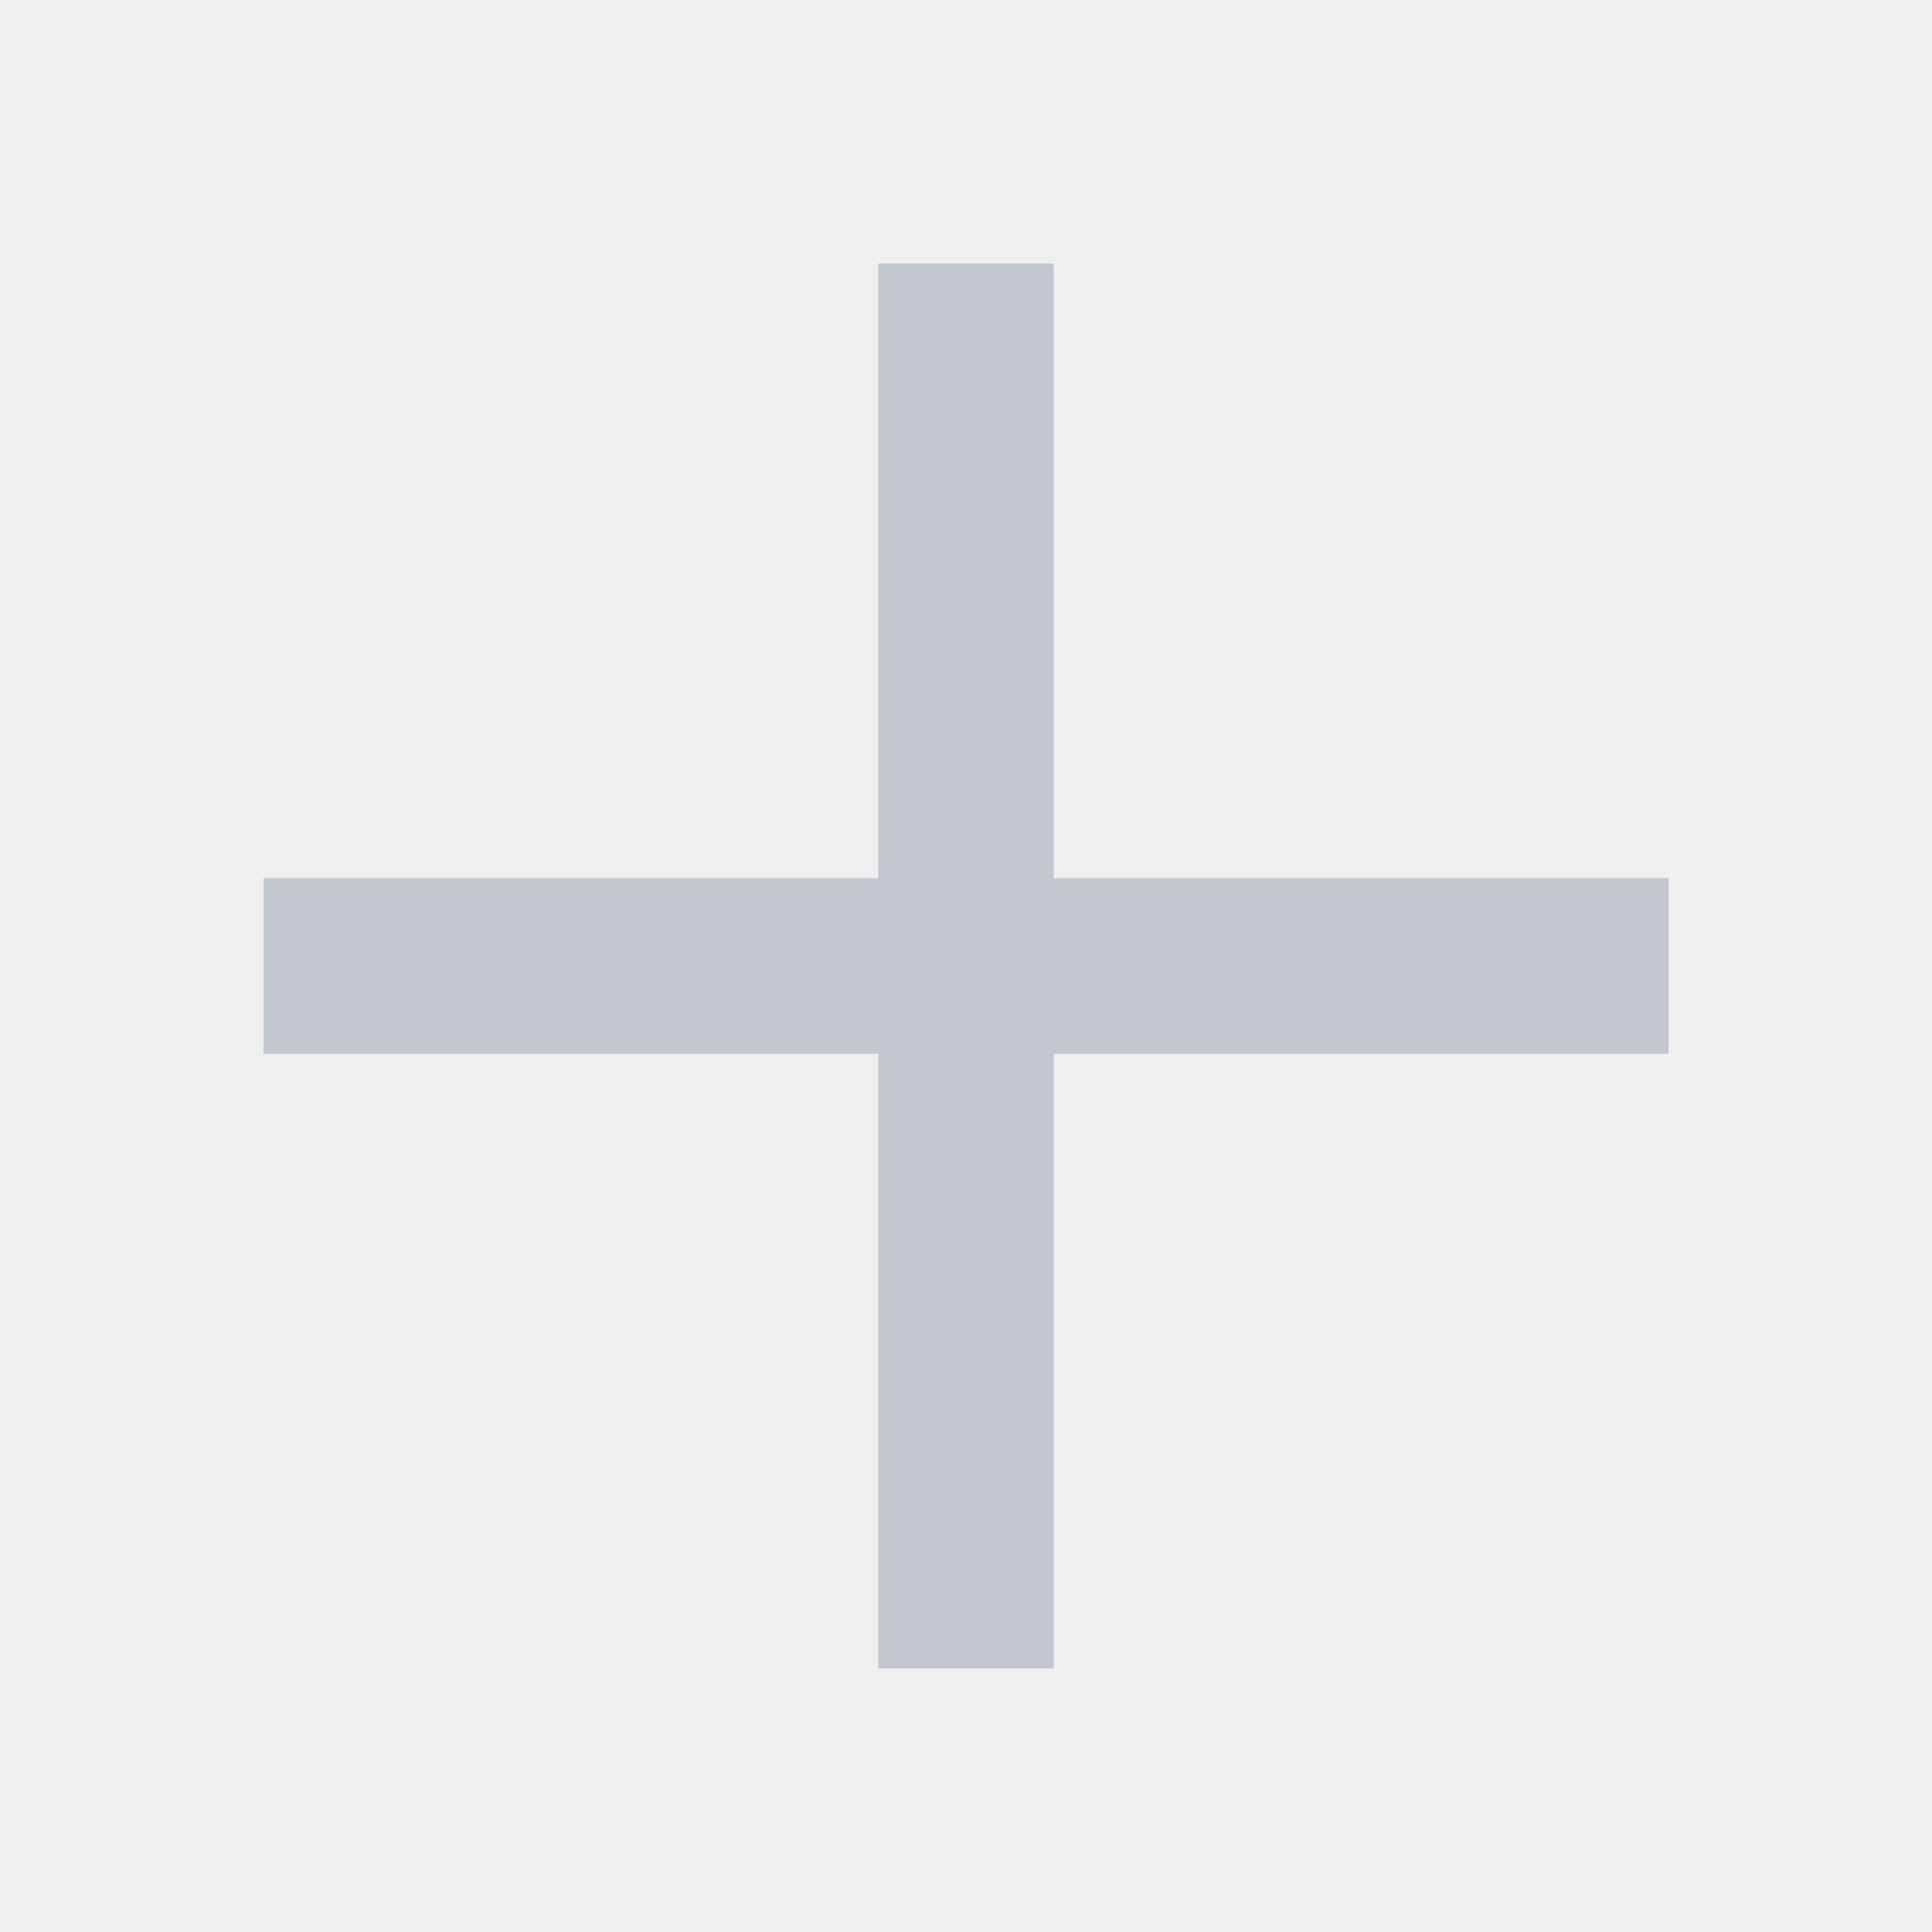
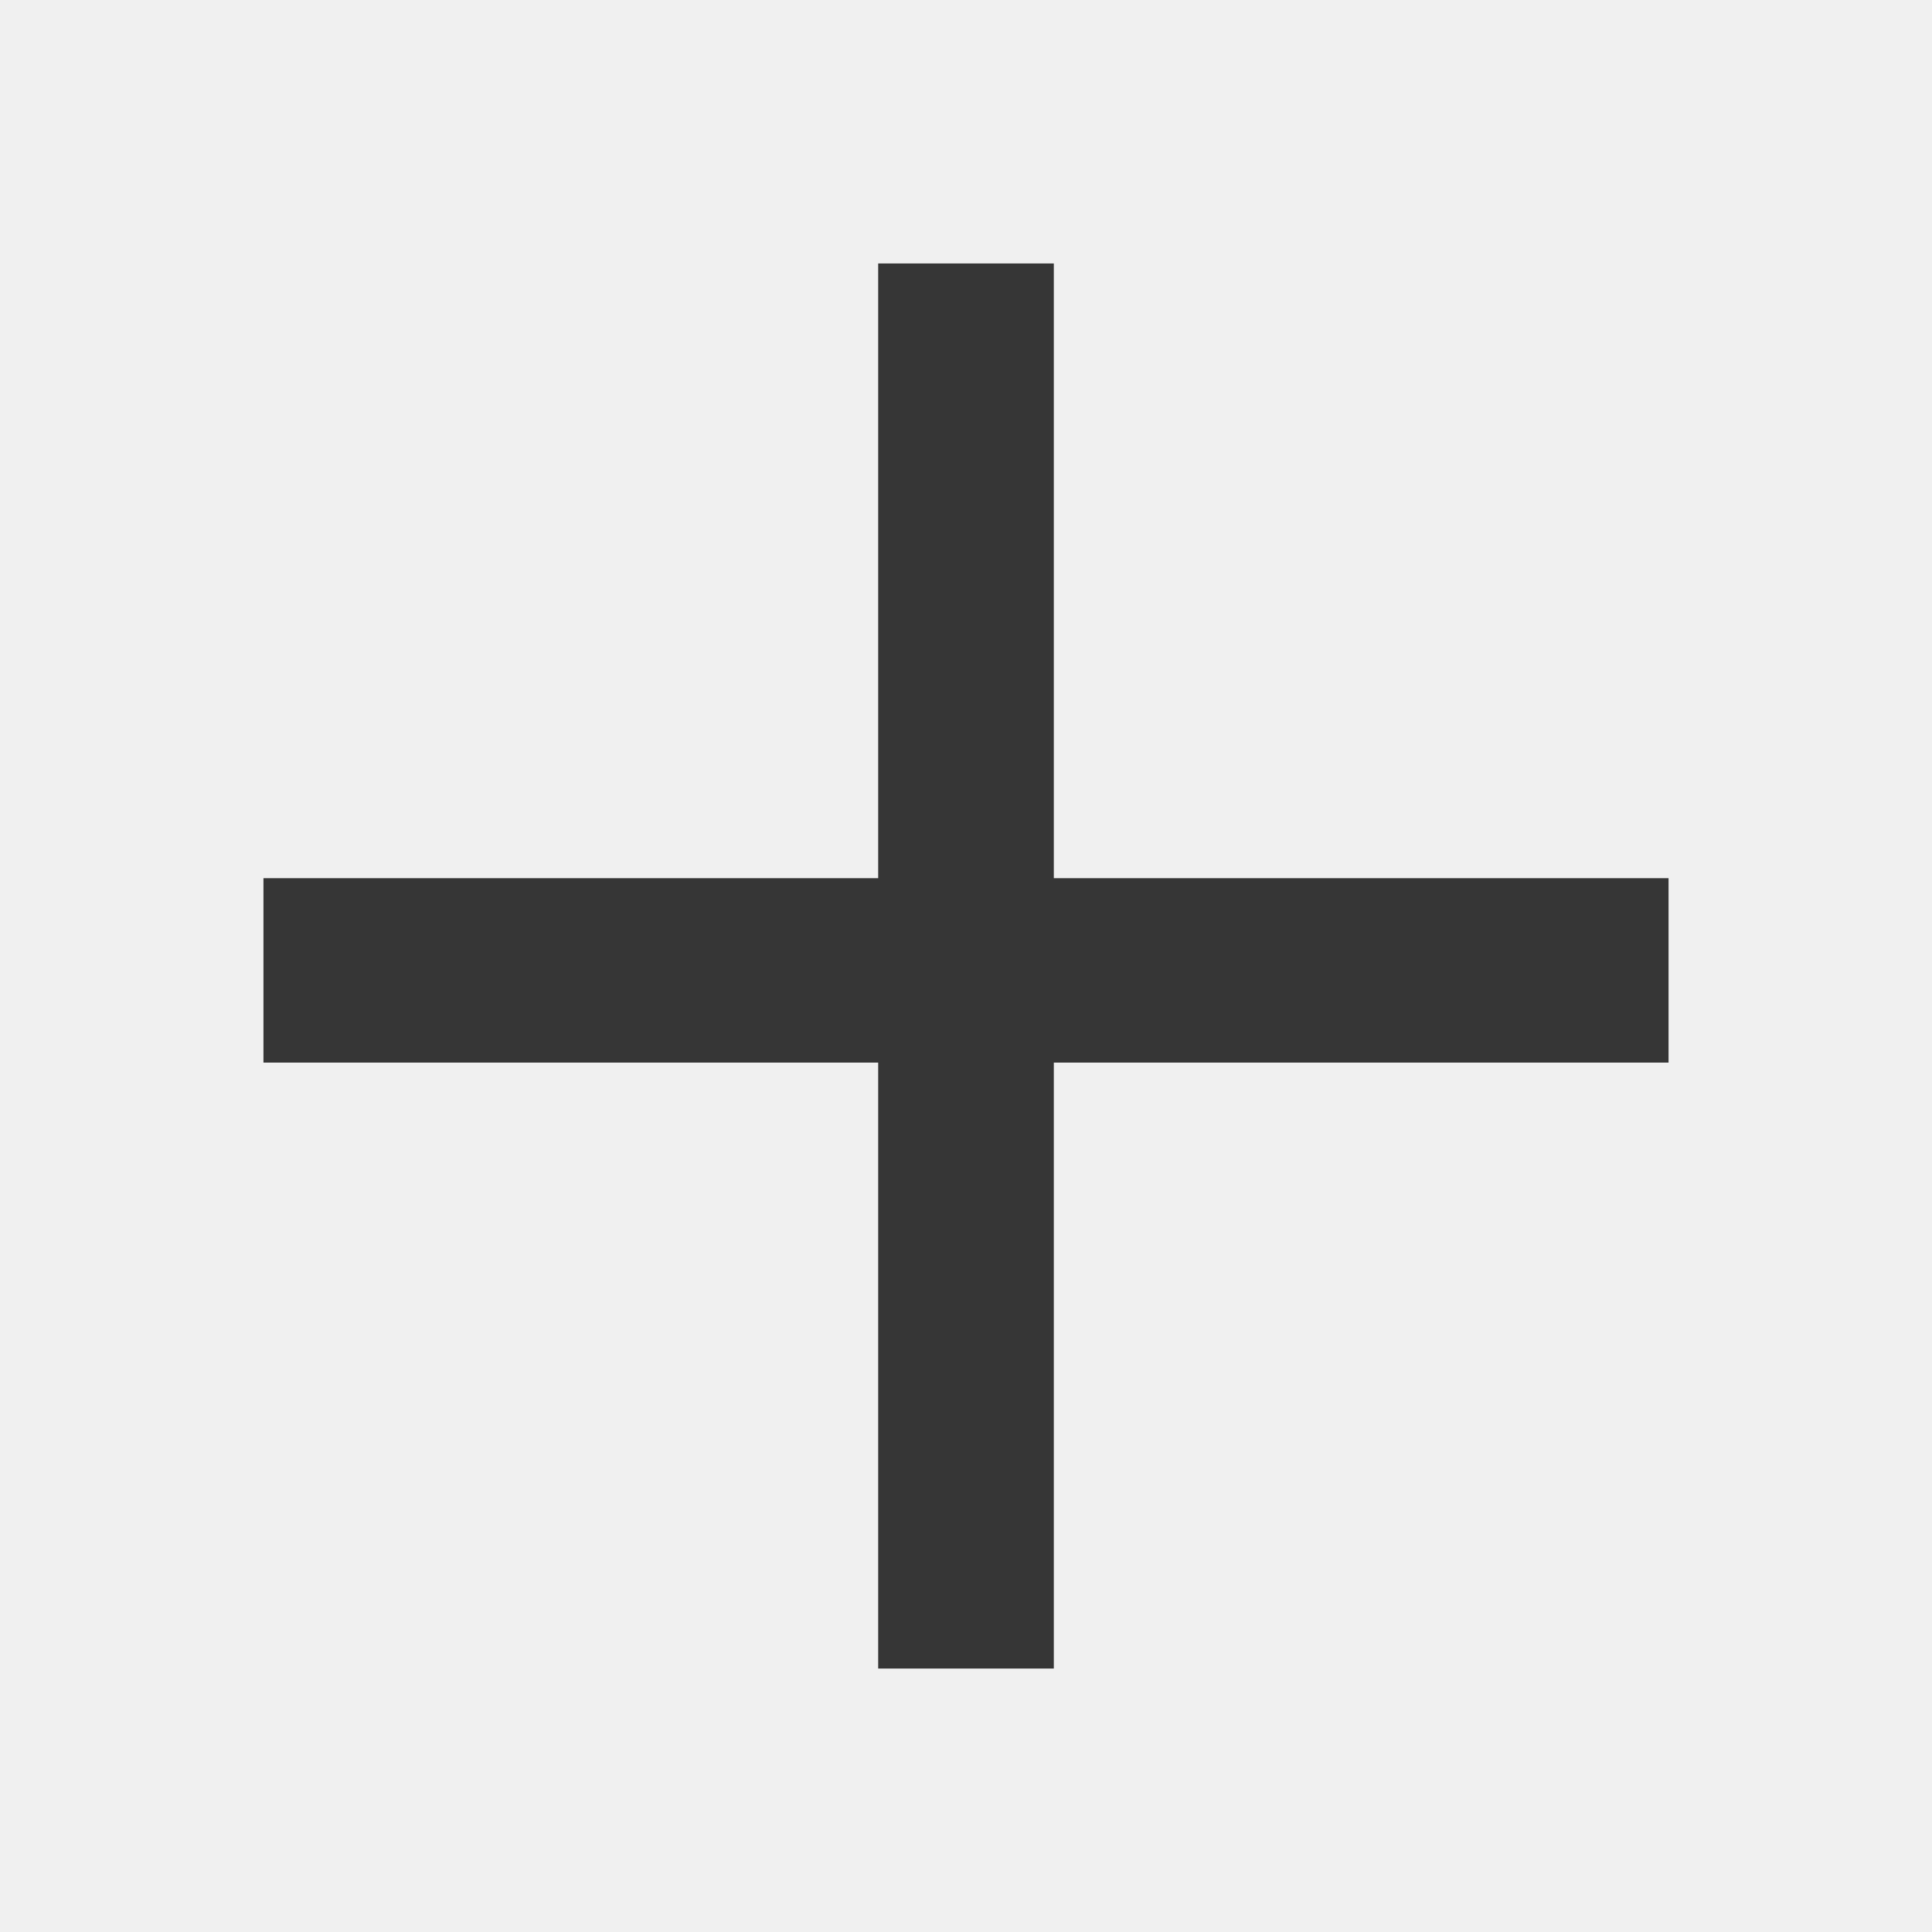
- <svg xmlns="http://www.w3.org/2000/svg" viewBox="0 0 22 22" id="svg" version="1.1" width="100%" height="100%">
-   <defs id="defs81">
-     <style id="current-color-scheme" type="text/css">
-       .ColorScheme-Text {
-         color:#7B7C7E;
+ <svg xmlns="http://www.w3.org/2000/svg" viewBox="0 0 22 22" version="1.1" id="svg">
+   <defs id="defs3">
+     <style type="text/css" id="current-color-scheme">.ColorScheme-Text {
+         color:#363636;
      }
      .ColorScheme-Background{
-         color:#EFF0F1;
+         color:#efefef;
      }
      .ColorScheme-Highlight{
        color:#3DAEE6;
      }
      .ColorScheme-ViewText {
        color:#7B7C7E;
      }
      .ColorScheme-ViewBackground{
        color:#FCFCFC;
      }
      .ColorScheme-ViewHover {
        color:#3DAEE6;
      }
      .ColorScheme-ViewFocus{
        color:#1E92FF;
      }
      .ColorScheme-ButtonText {
-         color:#7B7C7E;
+         color:#363636;
      }
      .ColorScheme-ButtonBackground{
-         color:#EFF0F1;
+         color:#efefef;
      }
      .ColorScheme-ButtonHover {
        color:#3DAEE6;
      }
      .ColorScheme-ButtonFocus{
        color:#1E92FF;
-       }
- </style>
+       }</style>
  </defs>
-   <g style="clip-rule:evenodd;fill-rule:evenodd;stroke-linejoin:round;stroke-miterlimit:1.414" id="list-add">
-     <path id="path2" style="fill:#C3C7D1" d="M 10,10 V 3 h 2 v 7 h 7 v 2 h -7 v 7 H 10 V 12 H 3 v -2 z" />
-     <rect y="0" x="0" height="22" width="22" id="rect819" style="fill:#ffffff;fill-opacity:0" />
+   <g id="22-22-list-add">
+     <path id="rect2991" d="m 10,3 v 7 H 3 v 2.1 h 7 V 19 h 2 v -6.9 h 7 V 10 H 12 V 3 Z" class="ColorScheme-Text" fill="currentColor" />
+     <path id="rect3763" d="M 0,0 H 22 V 22 H 0 Z" fill="none" />
  </g>
-   <g style="clip-rule:evenodd;fill-rule:evenodd;stroke-linejoin:round;stroke-miterlimit:1.414" id="16-16-list-add" transform="translate(-16,3)">
-     <path id="path2-2" style="fill:#C3C7D1" d="M 7,7 V 2 h 2 v 5 h 5 V 9 H 9 v 5 H 7 V 9 H 2 V 7 Z" />
-     <rect y="0" x="0" height="16" width="16" id="rect817" style="fill:#ffffff;fill-opacity:0;stroke-width:0.921" />
+   <g id="22-22-list-remove" transform="translate(22)">
+     <path id="rect3783" d="M 0,0 H 22 V 22 H 0 Z" fill="none" />
+     <path id="rect887" d="m 3,10 h 16 v 2 H 3 Z" class="ColorScheme-Text" fill="currentColor" />
  </g>
-   <g style="clip-rule:evenodd;fill-rule:evenodd;stroke-linejoin:round;stroke-miterlimit:1.414" id="list-remove" transform="translate(22)">
-     <path id="path2-5" style="fill:#ff4d62;fill-opacity:1" d="m 11,3 c 4.415,0 8,3.585 8,8 0,4.415 -3.585,8 -8,8 C 6.585,19 3,15.415 3,11 3,6.585 6.585,3 11,3 Z M 5.71,6.417 C 4.645,7.646 4,9.248 4,11 c 0,3.863 3.137,7 7,7 1.752,0 3.354,-0.645 4.583,-1.71 z m 9.873,9.873 0.029,-0.025 0.014,-0.013 z m 0.093,-0.083 -0.043,0.039 c 0.029,-0.026 0.057,-0.051 0.086,-0.077 z m 0.093,-0.084 -0.043,0.039 c 0.029,-0.026 0.056,-0.052 0.084,-0.078 z m 0.091,-0.087 -0.042,0.04 c 0.028,-0.026 0.055,-0.053 0.082,-0.079 z m 0.089,-0.087 -0.041,0.04 c 0.027,-0.027 0.054,-0.054 0.081,-0.081 z m 0.087,-0.089 -0.039,0.04 c 0.026,-0.027 0.053,-0.054 0.079,-0.082 z m 0.087,-0.091 -0.039,0.041 c 0.026,-0.028 0.052,-0.055 0.078,-0.084 z m 0.084,-0.093 -0.038,0.043 c 0.026,-0.029 0.051,-0.057 0.077,-0.086 z m 0.045,-0.05 C 17.34,14.392 18,12.772 18,11 18,7.137 14.863,4 11,4 9.228,4 7.608,4.66 6.374,5.748 L 6.417,5.71 16.29,15.583 Z M 5.735,6.388 5.71,6.417 5.748,6.374 Z M 5.831,6.281 C 5.805,6.31 5.78,6.338 5.754,6.367 L 5.793,6.324 Z M 5.916,6.19 C 5.89,6.218 5.864,6.245 5.838,6.274 L 5.877,6.231 Z M 6.003,6.1 C 5.977,6.127 5.95,6.154 5.924,6.182 L 5.964,6.14 Z M 6.092,6.011 C 6.065,6.038 6.038,6.065 6.011,6.092 L 6.051,6.051 Z M 6.182,5.924 C 6.154,5.95 6.127,5.977 6.1,6.003 L 6.14,5.964 Z M 6.274,5.838 C 6.245,5.864 6.218,5.89 6.19,5.916 L 6.231,5.877 Z M 6.367,5.754 C 6.338,5.78 6.31,5.805 6.281,5.831 L 6.324,5.793 Z" />
-     <rect y="0" x="0" height="22" width="22" id="rect817-8" style="fill:#ffffff;fill-opacity:0;stroke-width:0.935" />
+   <g id="16-16-list-add" transform="matrix(0.7272727,0,0,0.7272727,-16,6)">
+     <path id="rect2991-3" d="M 9.625,2.75 V 9.625 H 2.75 v 2.75 h 6.875 v 6.875 h 2.75 V 12.375 H 19.25 V 9.625 H 12.375 V 2.75 Z" class="ColorScheme-Text" fill="currentColor" />
+     <path id="rect3763-5" d="M 0,0 H 22 V 22 H 0 Z" fill="none" />
  </g>
-   <g style="clip-rule:evenodd;fill-rule:evenodd;stroke-linejoin:round;stroke-miterlimit:1.414" id="16-16-list-remove" transform="translate(44,3)">
-     <path id="path2-0" style="fill:#ff4d62;fill-opacity:1" d="m 8,2 c 3.311,0 6,2.689 6,6 0,3.311 -2.689,6 -6,6 C 4.689,14 2,11.311 2,8 2,4.689 4.689,2 8,2 Z M 4.129,4.836 C 3.424,5.698 3,6.8 3,8 c 0,2.76 2.24,5 5,5 1.211,0 2.322,-0.431 3.187,-1.149 l -0.023,0.02 z m 7.082,6.995 -0.022,0.019 0.014,-0.012 z m 0.024,-0.02 -0.022,0.019 0.013,-0.011 z m 0.023,-0.02 -0.021,0.018 0.012,-0.009 z m 0.024,-0.02 -0.021,0.018 0.01,-0.009 z m 0.023,-0.02 -0.02,0.018 0.009,-0.009 z m 0.024,-0.021 -0.021,0.018 0.009,-0.007 z m 0.023,-0.021 -0.021,0.018 0.008,-0.006 z m 0.023,-0.021 -0.021,0.019 0.007,-0.007 z m 0.024,-0.022 -0.022,0.02 0.006,-0.006 z M 11.665,11.4 c -0.085,0.091 -0.173,0.18 -0.265,0.265 0.092,-0.085 0.18,-0.174 0.265,-0.265 z m 0.021,-0.023 -0.021,0.022 0.015,-0.016 z m 0.021,-0.023 -0.02,0.022 0.013,-0.015 z m 0.021,-0.023 -0.02,0.021 0.013,-0.013 z m 0.02,-0.023 -0.019,0.021 0.012,-0.012 z m 0.021,-0.024 -0.019,0.022 0.01,-0.012 z m 0.02,-0.023 -0.018,0.021 0.009,-0.011 z m 0.021,-0.024 -0.019,0.022 0.009,-0.01 z m 0.02,-0.024 -0.019,0.022 0.008,-0.009 z m 0.02,-0.025 -0.019,0.023 0.007,-0.008 z m 0.001,0 C 12.569,10.322 13,9.211 13,8 13,5.24 10.76,3 8,3 6.789,3 5.678,3.431 4.813,4.149 l 0.023,-0.02 7.035,7.035 z M 4.142,4.82 4.129,4.836 4.149,4.812 Z M 4.162,4.797 4.15,4.812 4.169,4.789 Z M 4.181,4.774 4.17,4.787 4.189,4.765 Z M 4.2,4.751 4.19,4.763 4.209,4.741 Z M 4.22,4.729 4.211,4.739 4.229,4.718 Z M 4.24,4.706 4.231,4.716 4.25,4.694 Z M 4.259,4.683 4.252,4.692 4.271,4.671 Z M 4.279,4.661 4.272,4.669 4.292,4.648 Z M 4.3,4.639 4.293,4.646 4.313,4.624 Z M 4.32,4.617 4.314,4.623 4.335,4.601 Z M 4.6,4.335 C 4.508,4.42 4.42,4.509 4.335,4.6 4.42,4.509 4.508,4.42 4.6,4.335 Z M 4.617,4.32 4.601,4.334 4.623,4.314 Z M 4.639,4.3 4.625,4.312 4.646,4.293 Z M 4.661,4.279 4.648,4.291 4.669,4.273 Z M 4.683,4.259 4.671,4.27 4.692,4.252 Z M 4.706,4.24 4.695,4.249 4.715,4.231 Z M 4.729,4.22 4.718,4.229 4.739,4.211 Z M 4.751,4.2 4.742,4.209 4.763,4.191 Z M 4.774,4.181 4.765,4.189 4.787,4.17 Z M 4.797,4.162 4.789,4.169 4.811,4.15 Z" />
-     <rect y="0" x="0" height="16" width="16" id="rect817-83" style="fill:#ffffff;fill-opacity:0;stroke-width:0.974" />
+   <g id="16-16-list-remove" transform="matrix(0.7272727,0,0,0.7272727,44,6)">
+     <path id="rect3783-9" d="M 0,0 H 22 V 22 H 0 Z" fill="none" />
+     <path id="rect889" d="m 2.75,9.625 h 16.5 v 2.75 H 2.75 Z" class="ColorScheme-Text" fill="currentColor" />
+   </g>
+   <g id="list-add">
+     <path id="path837" d="M 0,-32 H 32 V 0 H 0 Z" fill="none" style="stroke-width:1.455" />
+     <path id="rect867" d="m 16,-22 c -0.554,0 -1,0.446 -1,1 v 4 h -4 c -0.554,0 -1,0.446 -1,1 0,0.554 0.446,1 1,1 h 4 v 4 c 0,0.554 0.446,1 1,1 0.554,0 1,-0.446 1,-1 v -4 h 4 c 0.554,0 1,-0.446 1,-1 0,-0.554 -0.446,-1 -1,-1 h -4 v -4 c 0,-0.554 -0.446,-1 -1,-1 z" class="ColorScheme-Text" fill="currentColor" />
+   </g>
+   <g id="list-remove">
+     <path id="path1198" d="M 40,-32 H 72 V 0 H 40 Z" fill="none" style="stroke-width:1.455" />
+     <rect id="rect1228" width="12" height="2" x="50" y="-17" rx="1" ry="1" class="ColorScheme-Text" fill="currentColor" style="stroke-width:0.926" />
  </g>
</svg>
